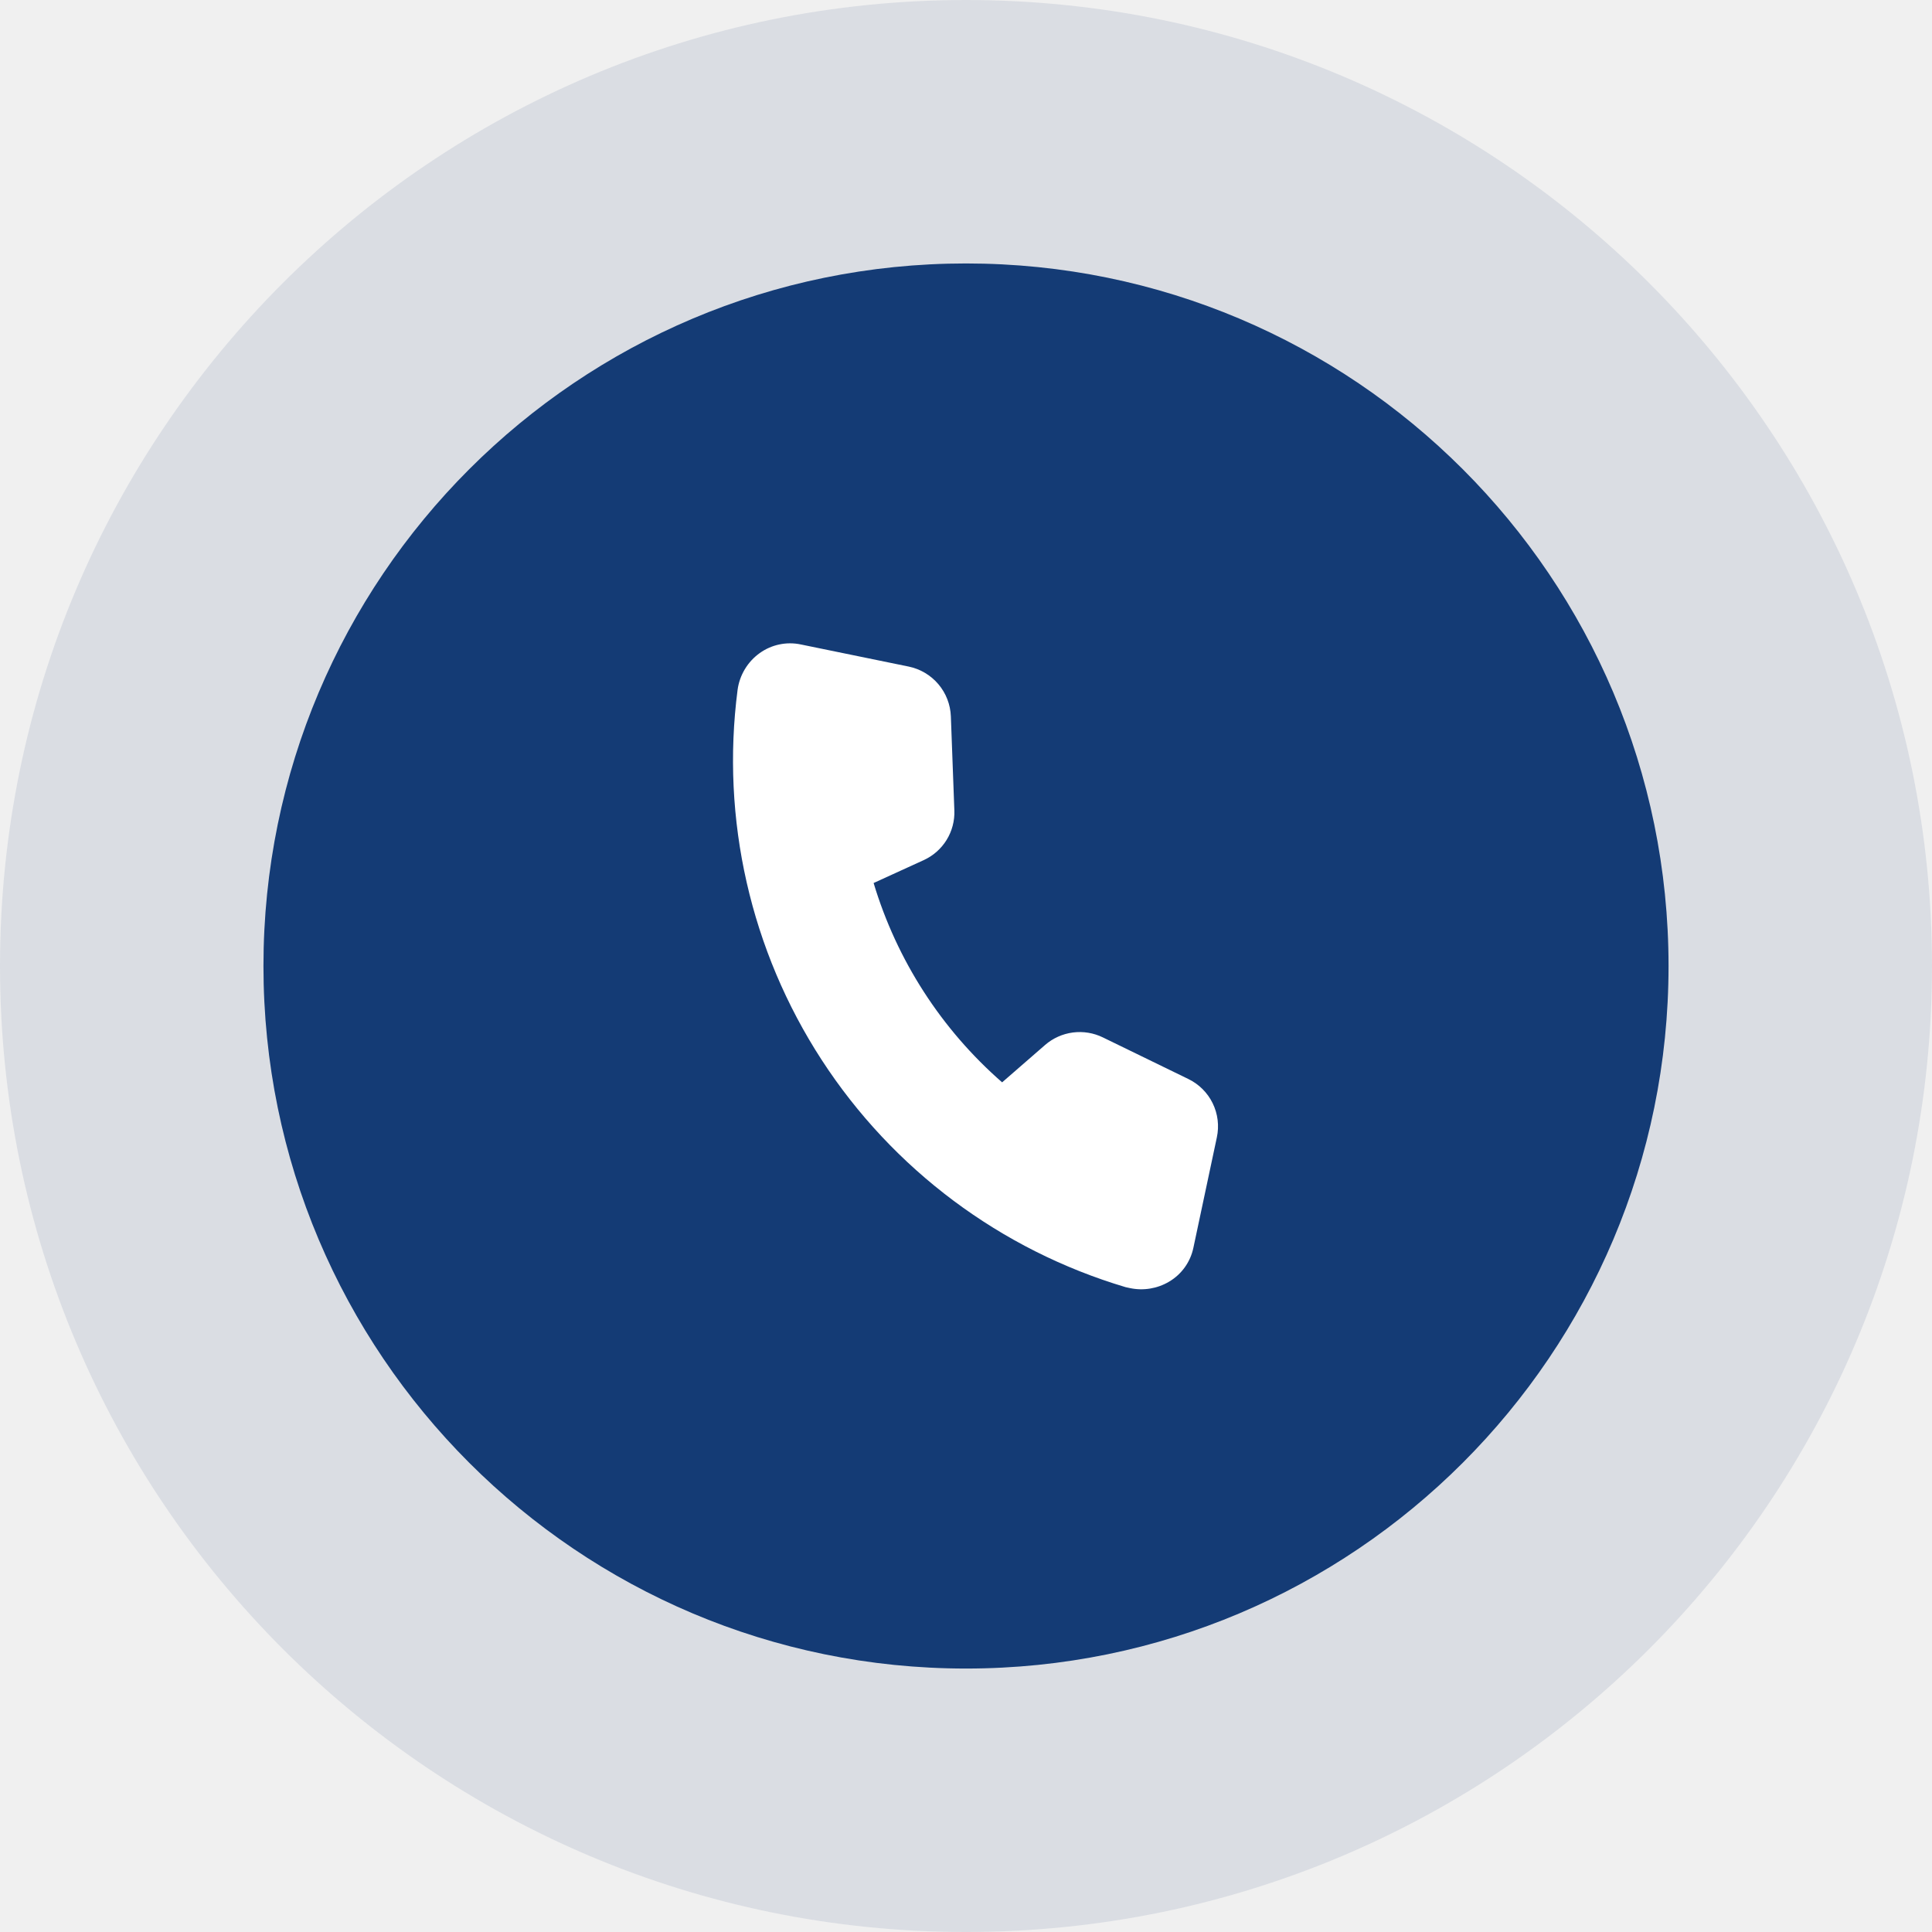
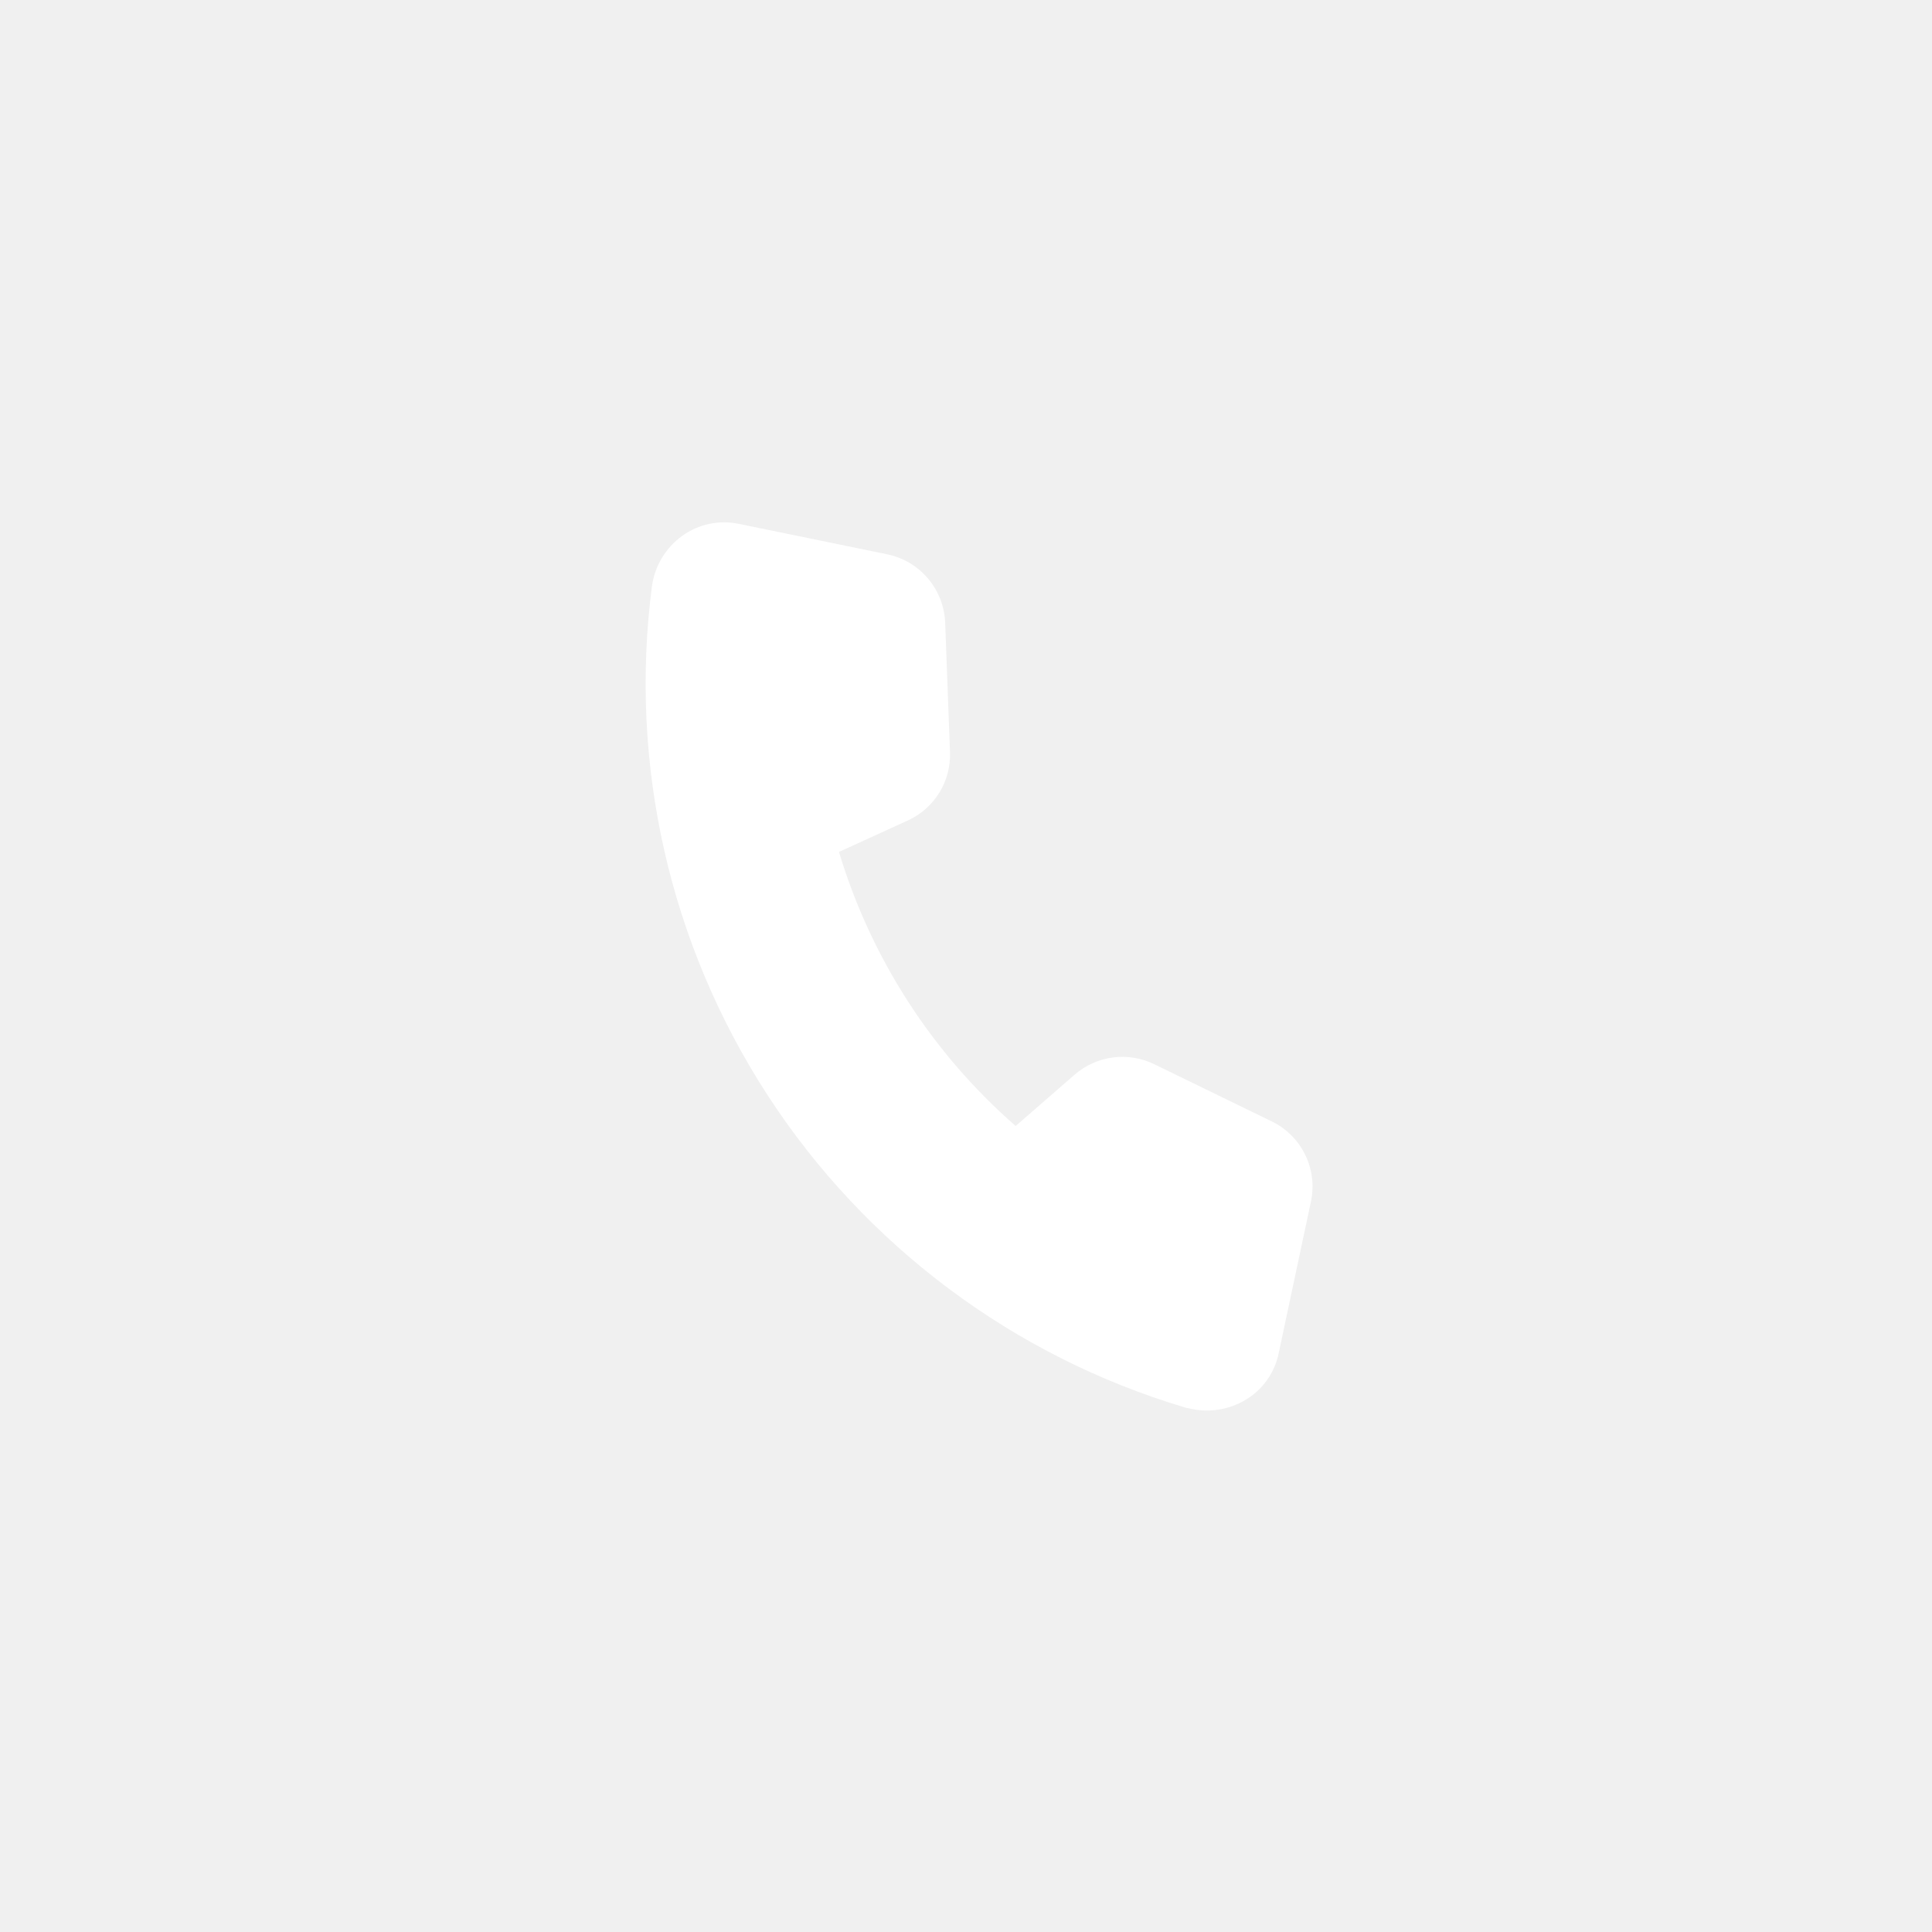
- <svg xmlns="http://www.w3.org/2000/svg" width="110" height="110" viewBox="0 0 110 110" fill="none">
-   <circle cx="55" cy="55" r="55" fill="#143B75" fill-opacity="0.1" />
-   <rect x="15" y="15" width="80" height="80" rx="40" fill="#143B75" />
-   <path d="M64.326 73.337C64.248 73.32 64.167 73.303 64.089 73.286C56.967 71.166 50.832 66.579 46.783 60.347C42.735 54.115 41.038 46.646 41.995 39.276C42.052 38.859 42.193 38.459 42.41 38.099C42.627 37.738 42.916 37.426 43.258 37.182C43.592 36.943 43.972 36.776 44.374 36.692C44.775 36.608 45.19 36.607 45.592 36.692L51.742 37.953C52.401 38.09 52.994 38.443 53.428 38.956C53.863 39.469 54.112 40.113 54.138 40.785L54.337 46.145C54.359 46.736 54.205 47.321 53.894 47.825C53.583 48.328 53.129 48.728 52.59 48.973L49.74 50.275C51.062 54.672 53.598 58.605 57.057 61.624L59.499 59.5C59.945 59.111 60.497 58.863 61.084 58.786C61.67 58.71 62.267 58.807 62.798 59.068L67.649 61.429C68.257 61.721 68.748 62.208 69.044 62.813C69.34 63.418 69.424 64.105 69.281 64.764L67.947 71.04C67.863 71.442 67.697 71.821 67.458 72.154C67.219 72.488 66.913 72.767 66.559 72.975C65.887 73.372 65.09 73.501 64.326 73.337Z" fill="white" />
+ <svg xmlns="http://www.w3.org/2000/svg" width="80" height="80" viewBox="0 0 80 80" fill="none">
+   <path d="M49.326 58.337C49.248 58.32 49.167 58.303 49.089 58.287C41.967 56.166 35.832 51.579 31.783 45.348C27.735 39.116 26.037 31.646 26.995 24.277C27.052 23.86 27.193 23.459 27.41 23.099C27.627 22.739 27.916 22.427 28.258 22.182C28.592 21.944 28.972 21.777 29.374 21.692C29.775 21.608 30.19 21.608 30.592 21.692L36.742 22.954C37.401 23.09 37.994 23.444 38.428 23.957C38.862 24.47 39.112 25.114 39.138 25.785L39.337 31.145C39.359 31.737 39.205 32.322 38.894 32.825C38.583 33.329 38.129 33.729 37.59 33.974L34.74 35.276C36.062 39.672 38.598 43.606 42.057 46.625L44.498 44.5C44.945 44.112 45.496 43.864 46.083 43.787C46.67 43.71 47.267 43.808 47.798 44.068L52.649 46.43C53.256 46.721 53.748 47.209 54.044 47.814C54.34 48.419 54.423 49.106 54.281 49.764L52.946 56.041C52.863 56.442 52.697 56.822 52.458 57.155C52.219 57.488 51.913 57.768 51.559 57.975C50.887 58.372 50.09 58.502 49.326 58.337Z" fill="white" />
</svg>
